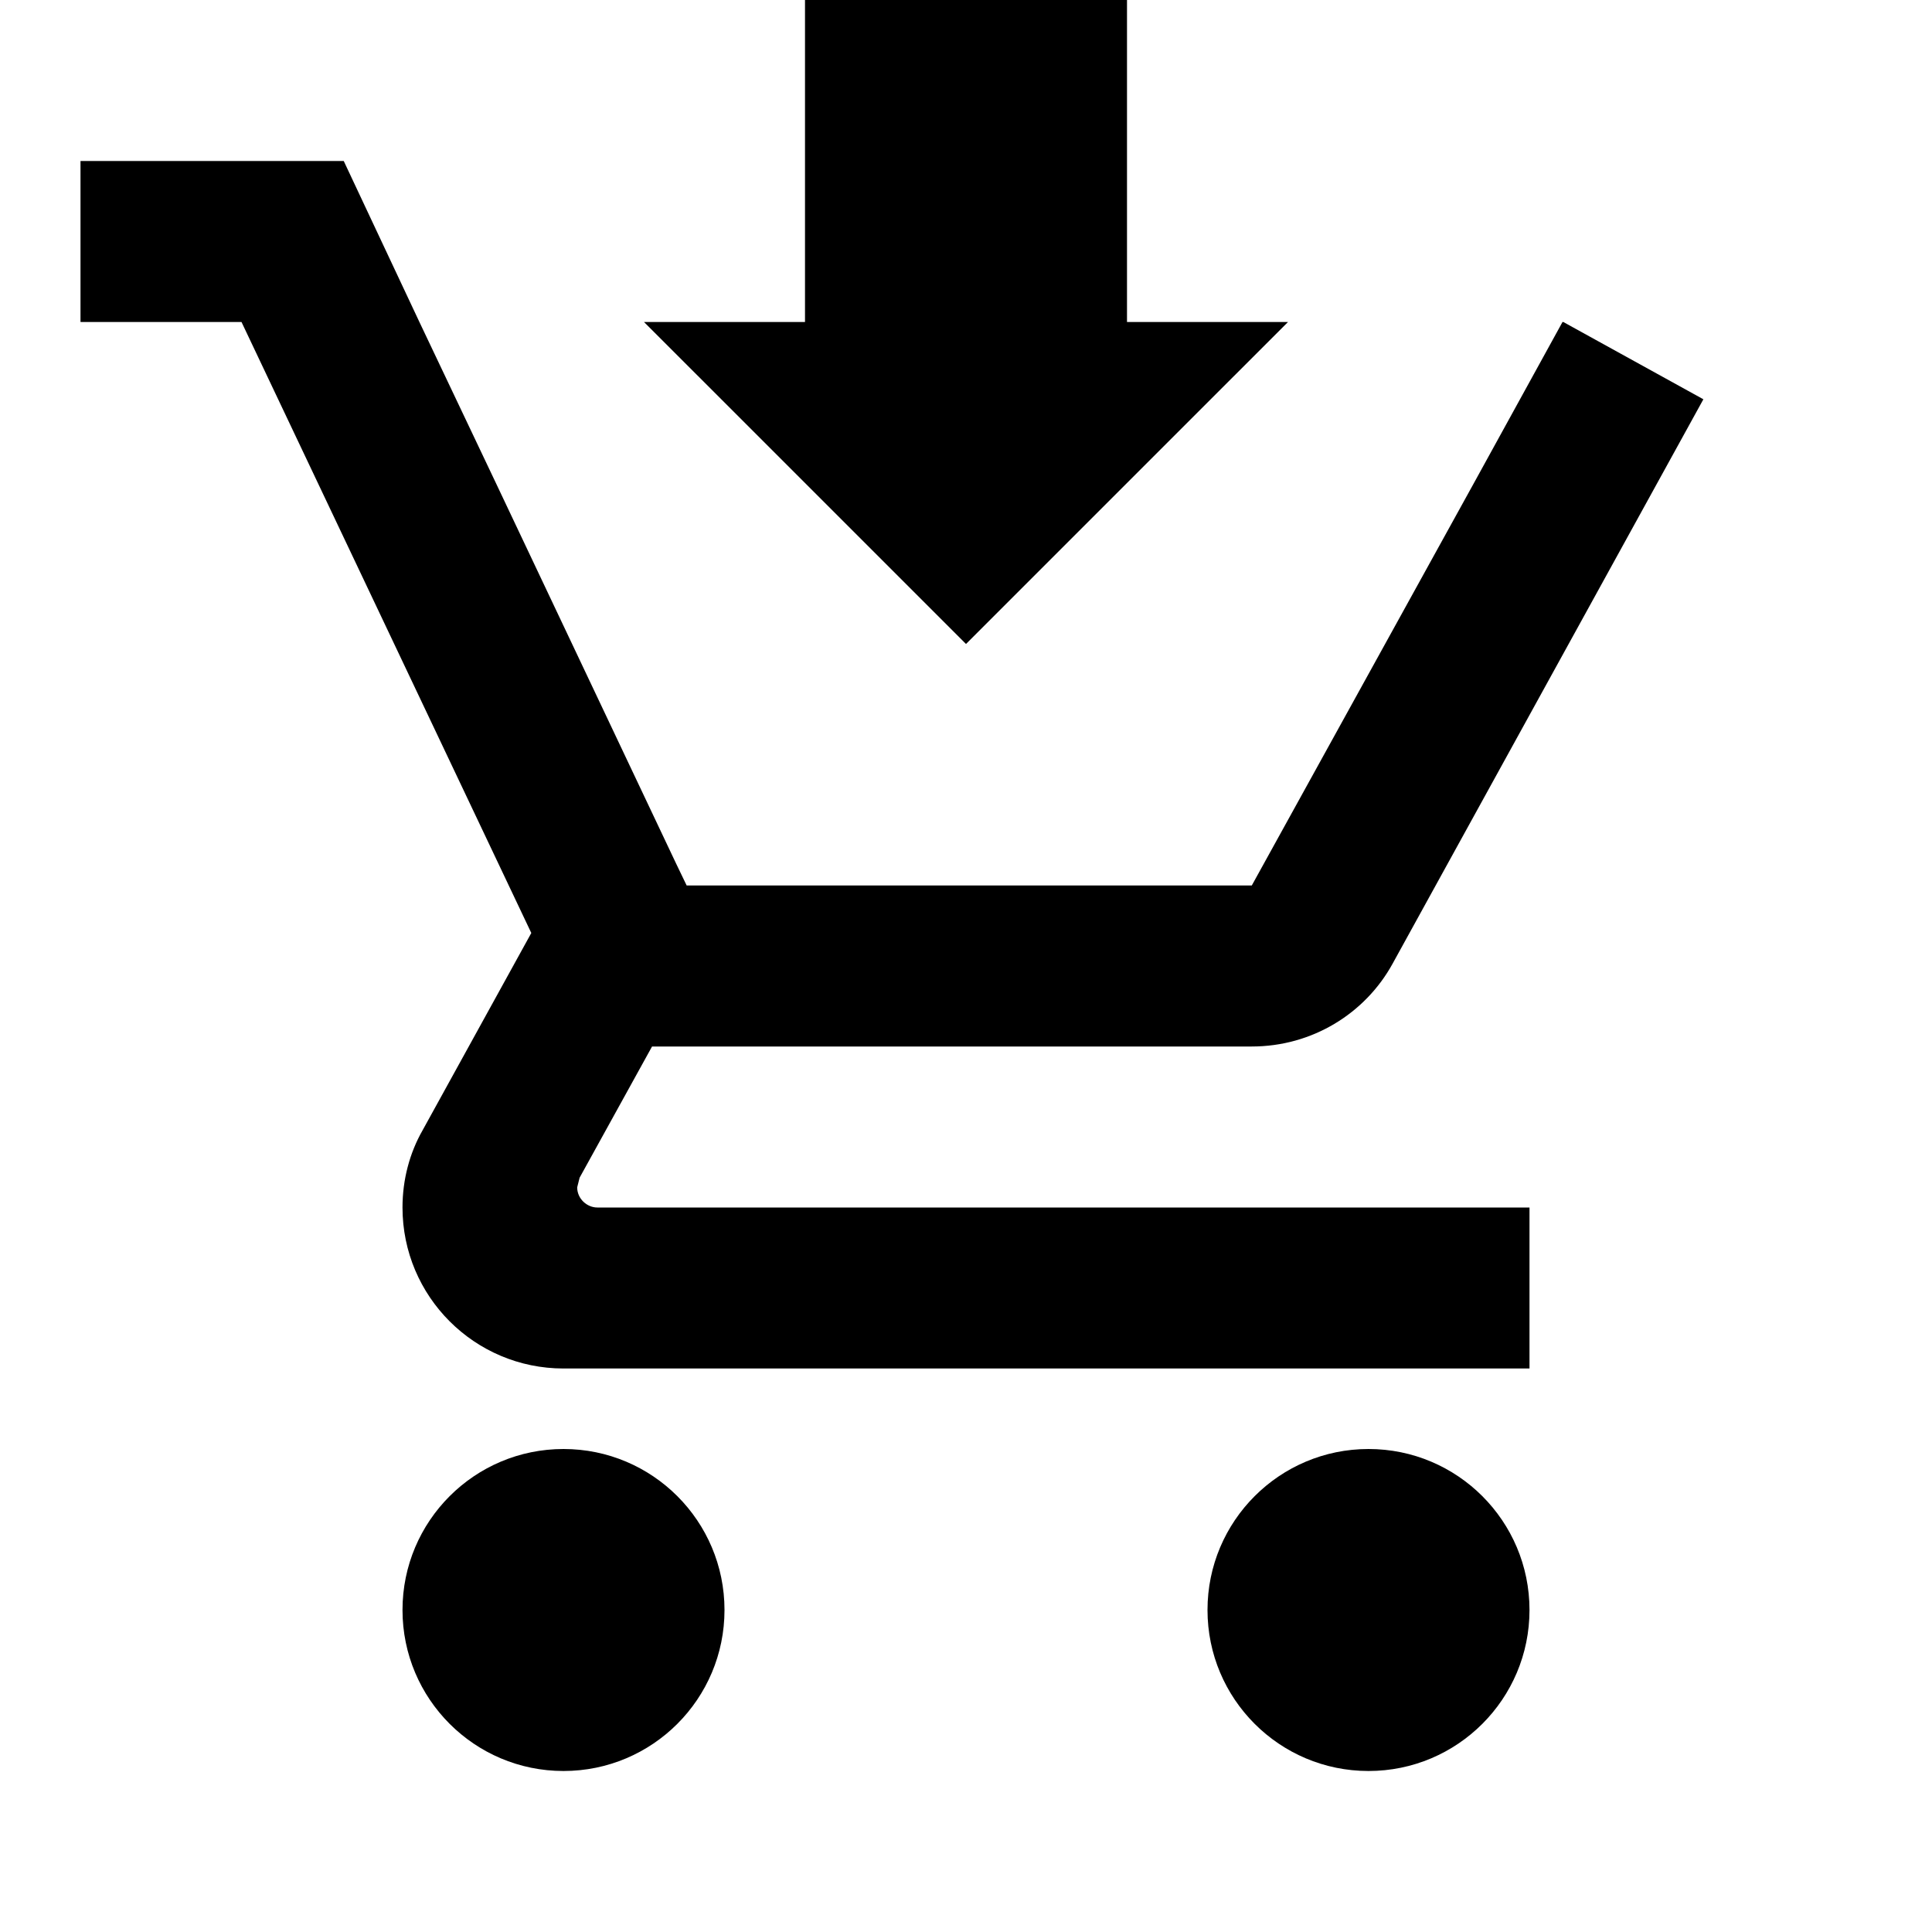
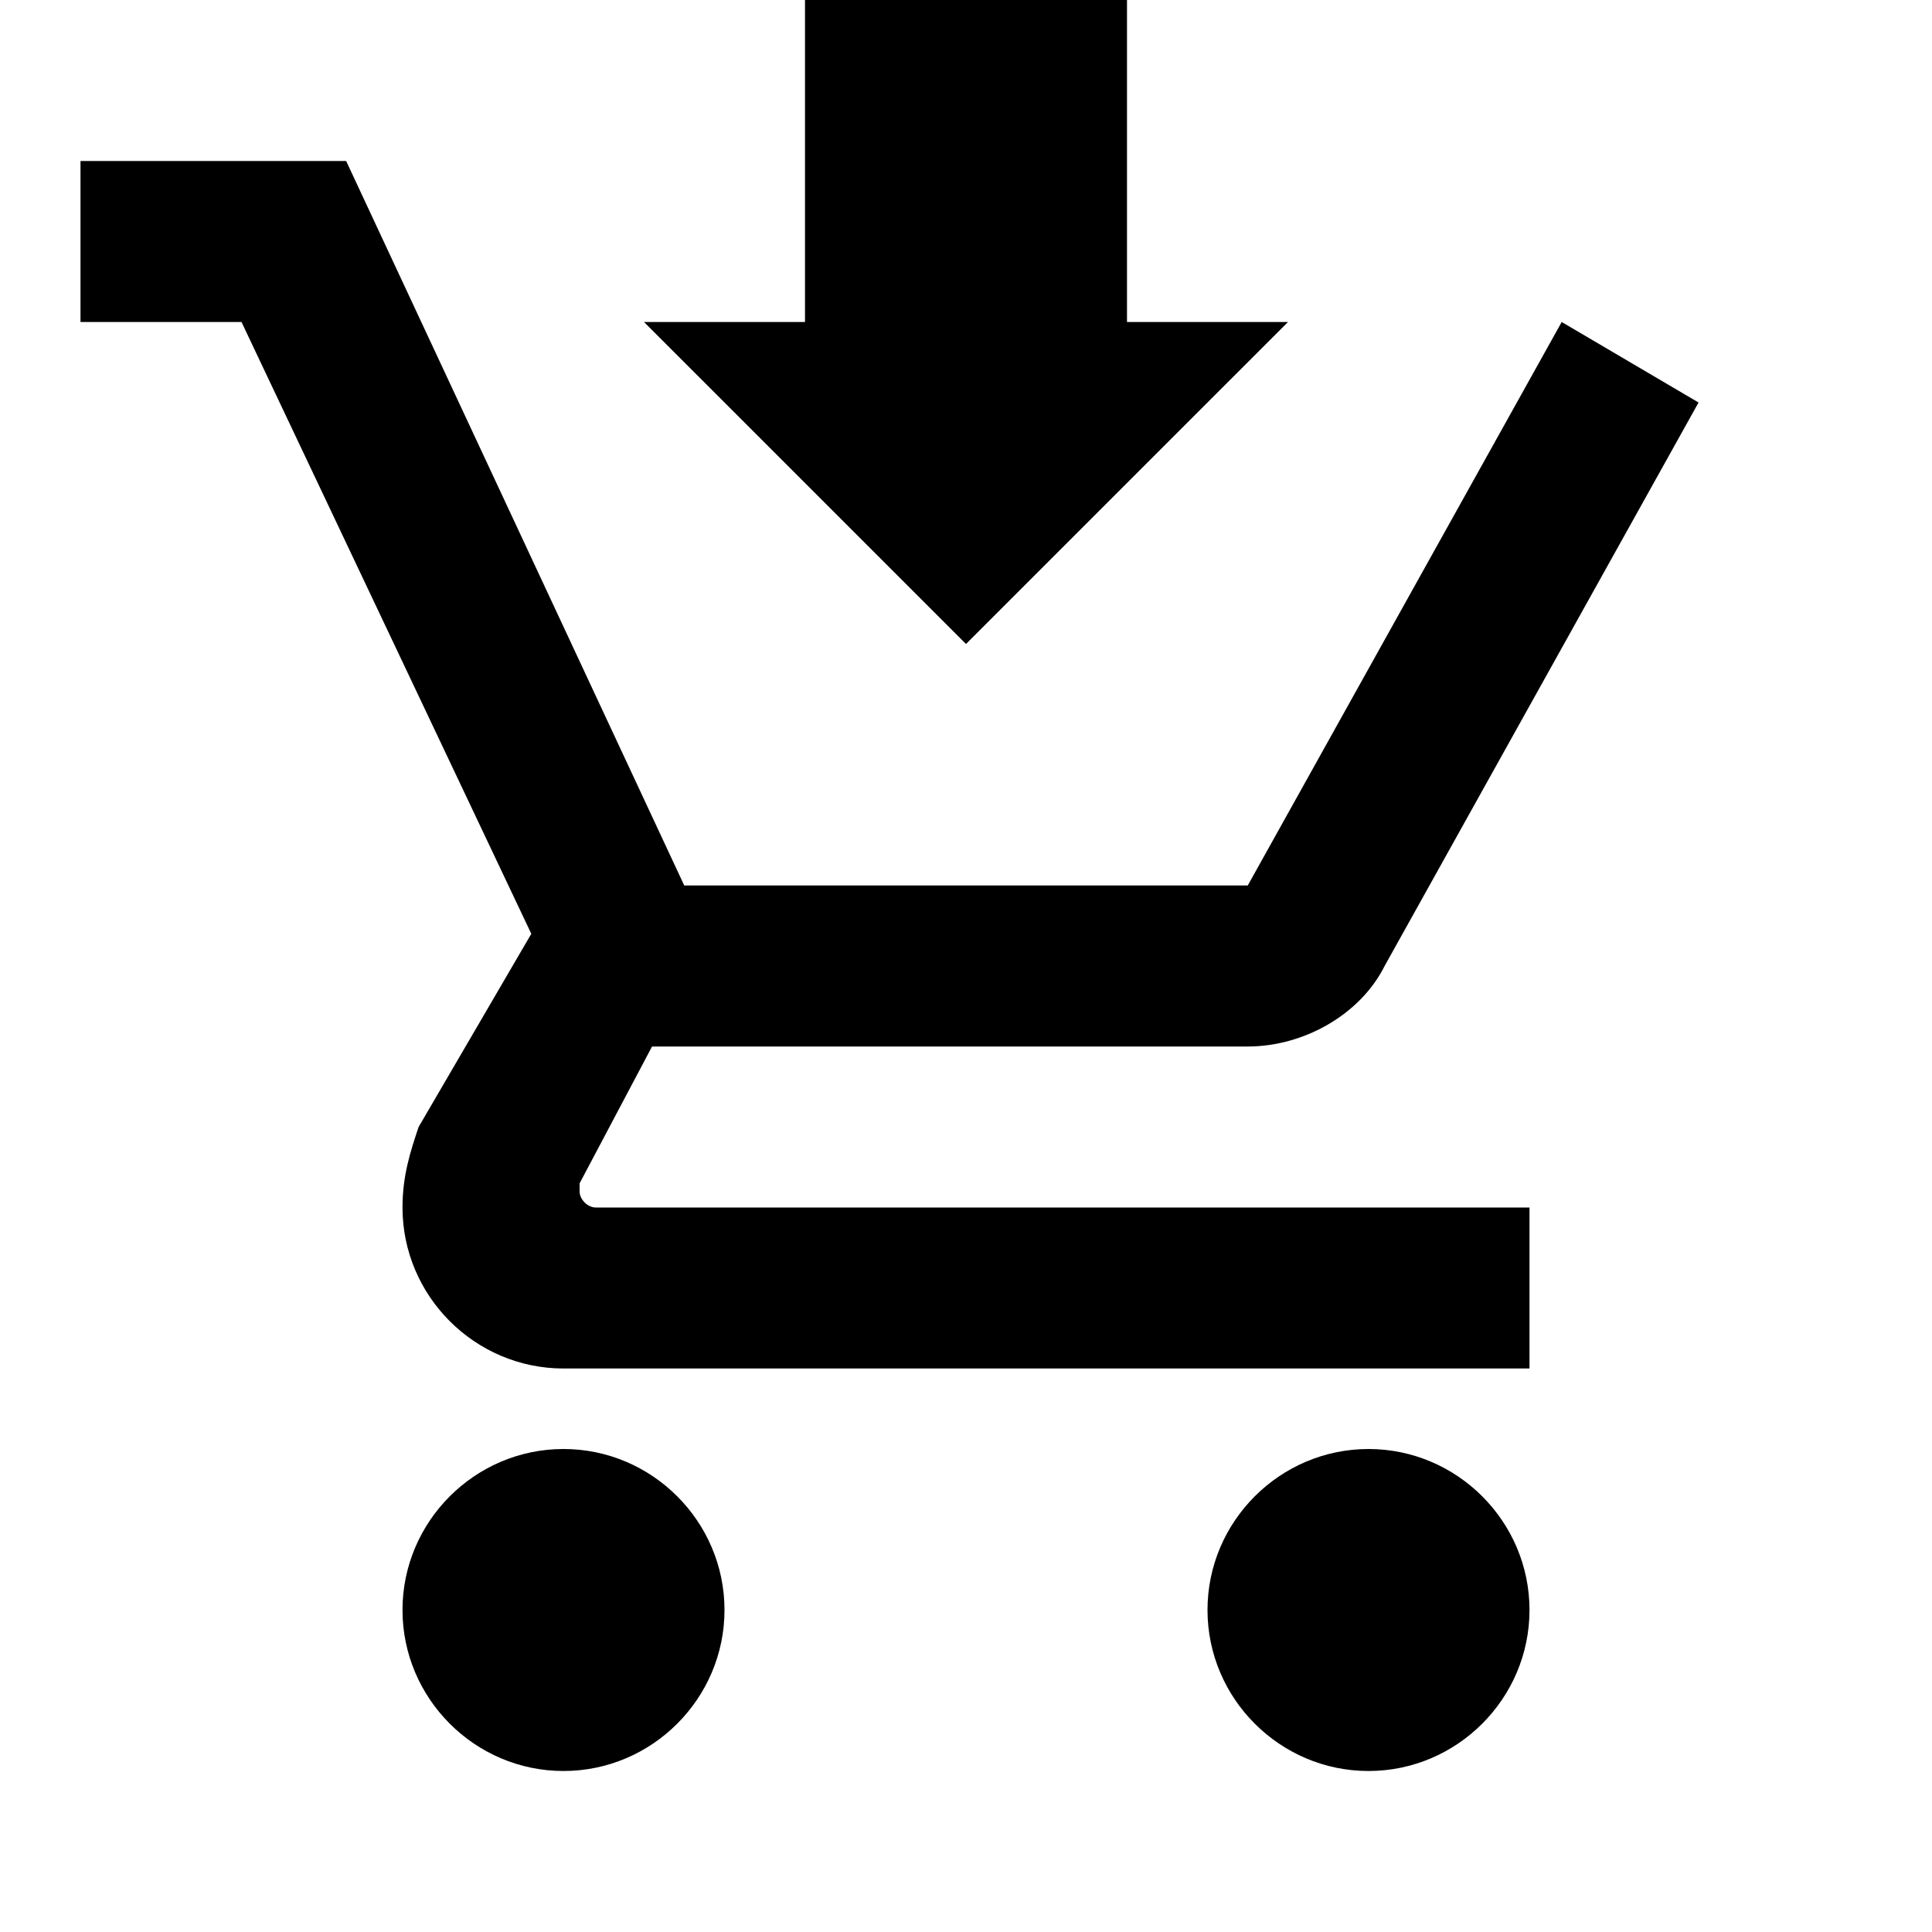
<svg xmlns="http://www.w3.org/2000/svg" id="mdi-cart-arrow-down" viewBox="0 0 24 24">
-   <path d="M10,0V4H8L12,8L16,4H14V0M1,2V4H3L6.6,11.59L5.25,14.04C5.09,14.32 5,14.65 5,15A2,2 0 0,0 7,17H19V15H7.42C7.29,15 7.17,14.89 7.17,14.75L7.2,14.63L8.1,13H15.55C16.3,13 16.96,12.59 17.3,11.97L21.16,4.96L19.42,4H19.41L18.31,6L15.55,11H8.53L8.4,10.73L6.16,6L5.21,4L4.27,2M7,18A2,2 0 0,0 5,20A2,2 0 0,0 7,22A2,2 0 0,0 9,20A2,2 0 0,0 7,18M17,18A2,2 0 0,0 15,20A2,2 0 0,0 17,22A2,2 0 0,0 19,20A2,2 0 0,0 17,18Z" />
+   <path d="M10 0V4H8L12 8L16 4H14V0M1 2V4H3L6.6 11.6L5.2 14C5.1 14.3 5 14.6 5 15C5 16.1 5.9 17 7 17H19V15H7.4C7.3 15 7.2 14.9 7.2 14.8V14.7L8.1 13H15.5C16.2 13 16.9 12.6 17.2 12L21.1 5L19.4 4L15.5 11H8.5L4.3 2M7 18C5.9 18 5 18.9 5 20S5.9 22 7 22 9 21.1 9 20 8.1 18 7 18M17 18C15.9 18 15 18.9 15 20S15.9 22 17 22 19 21.1 19 20 18.1 18 17 18Z" />
</svg>
